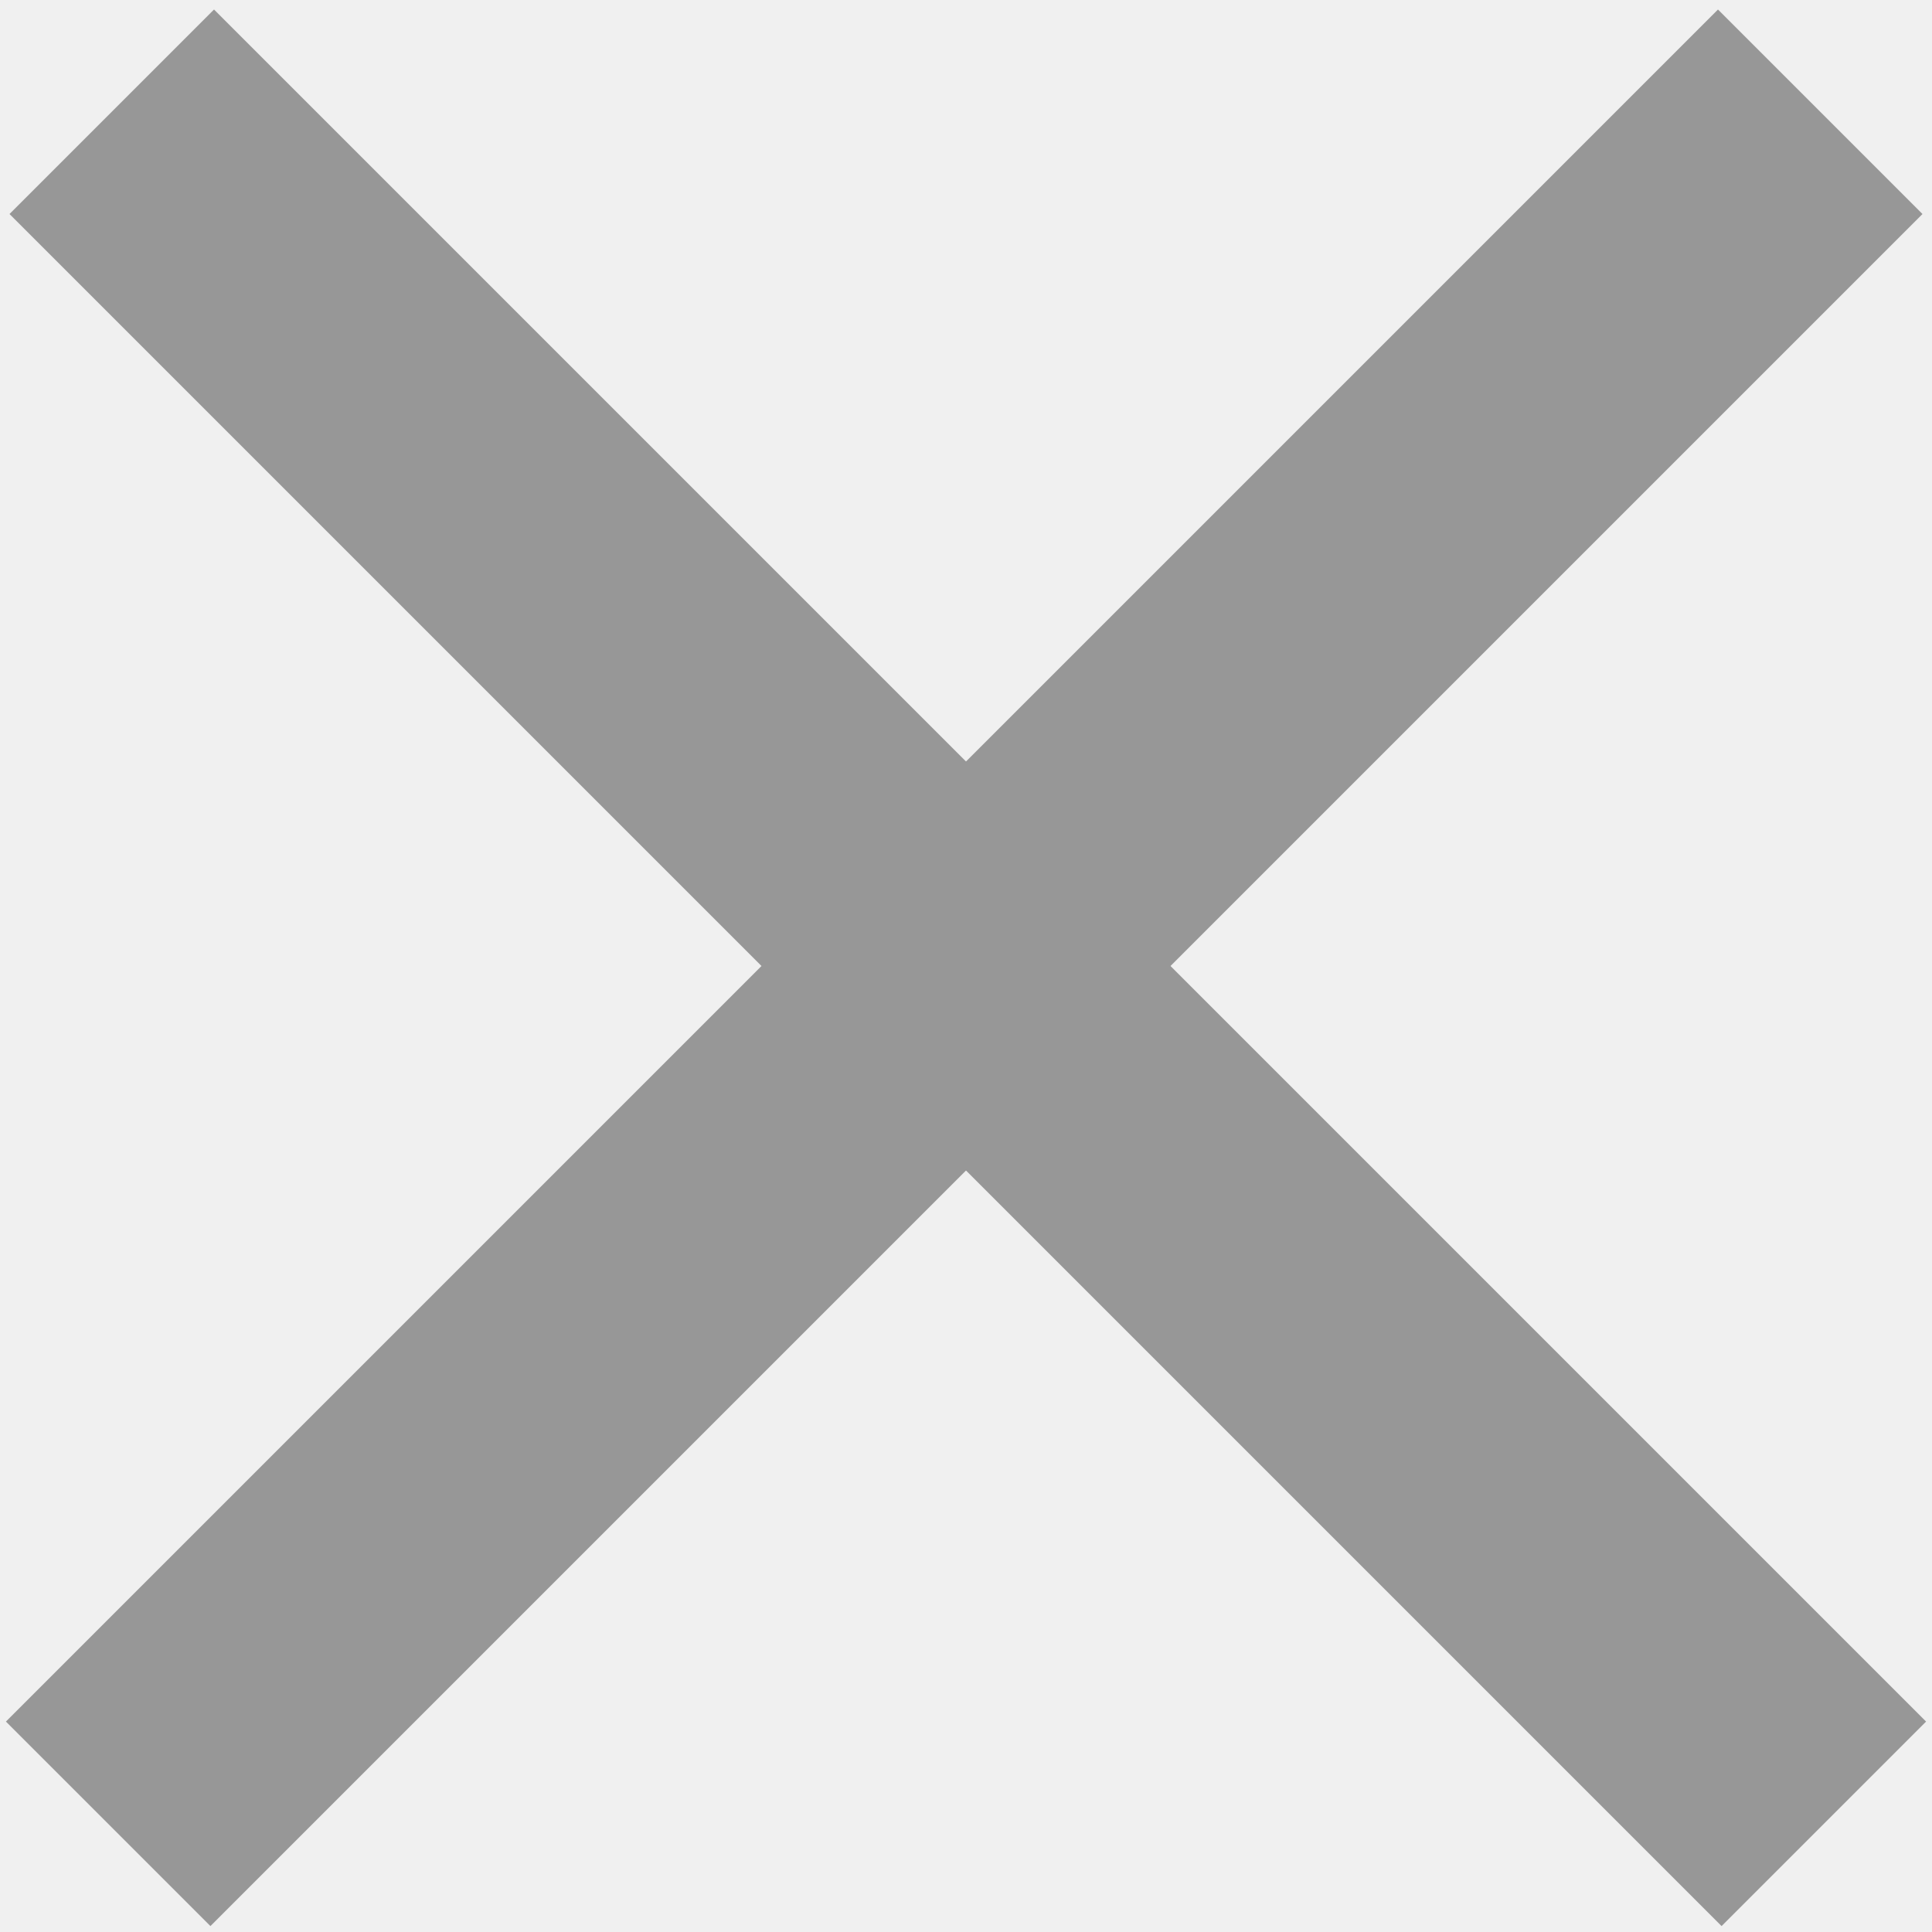
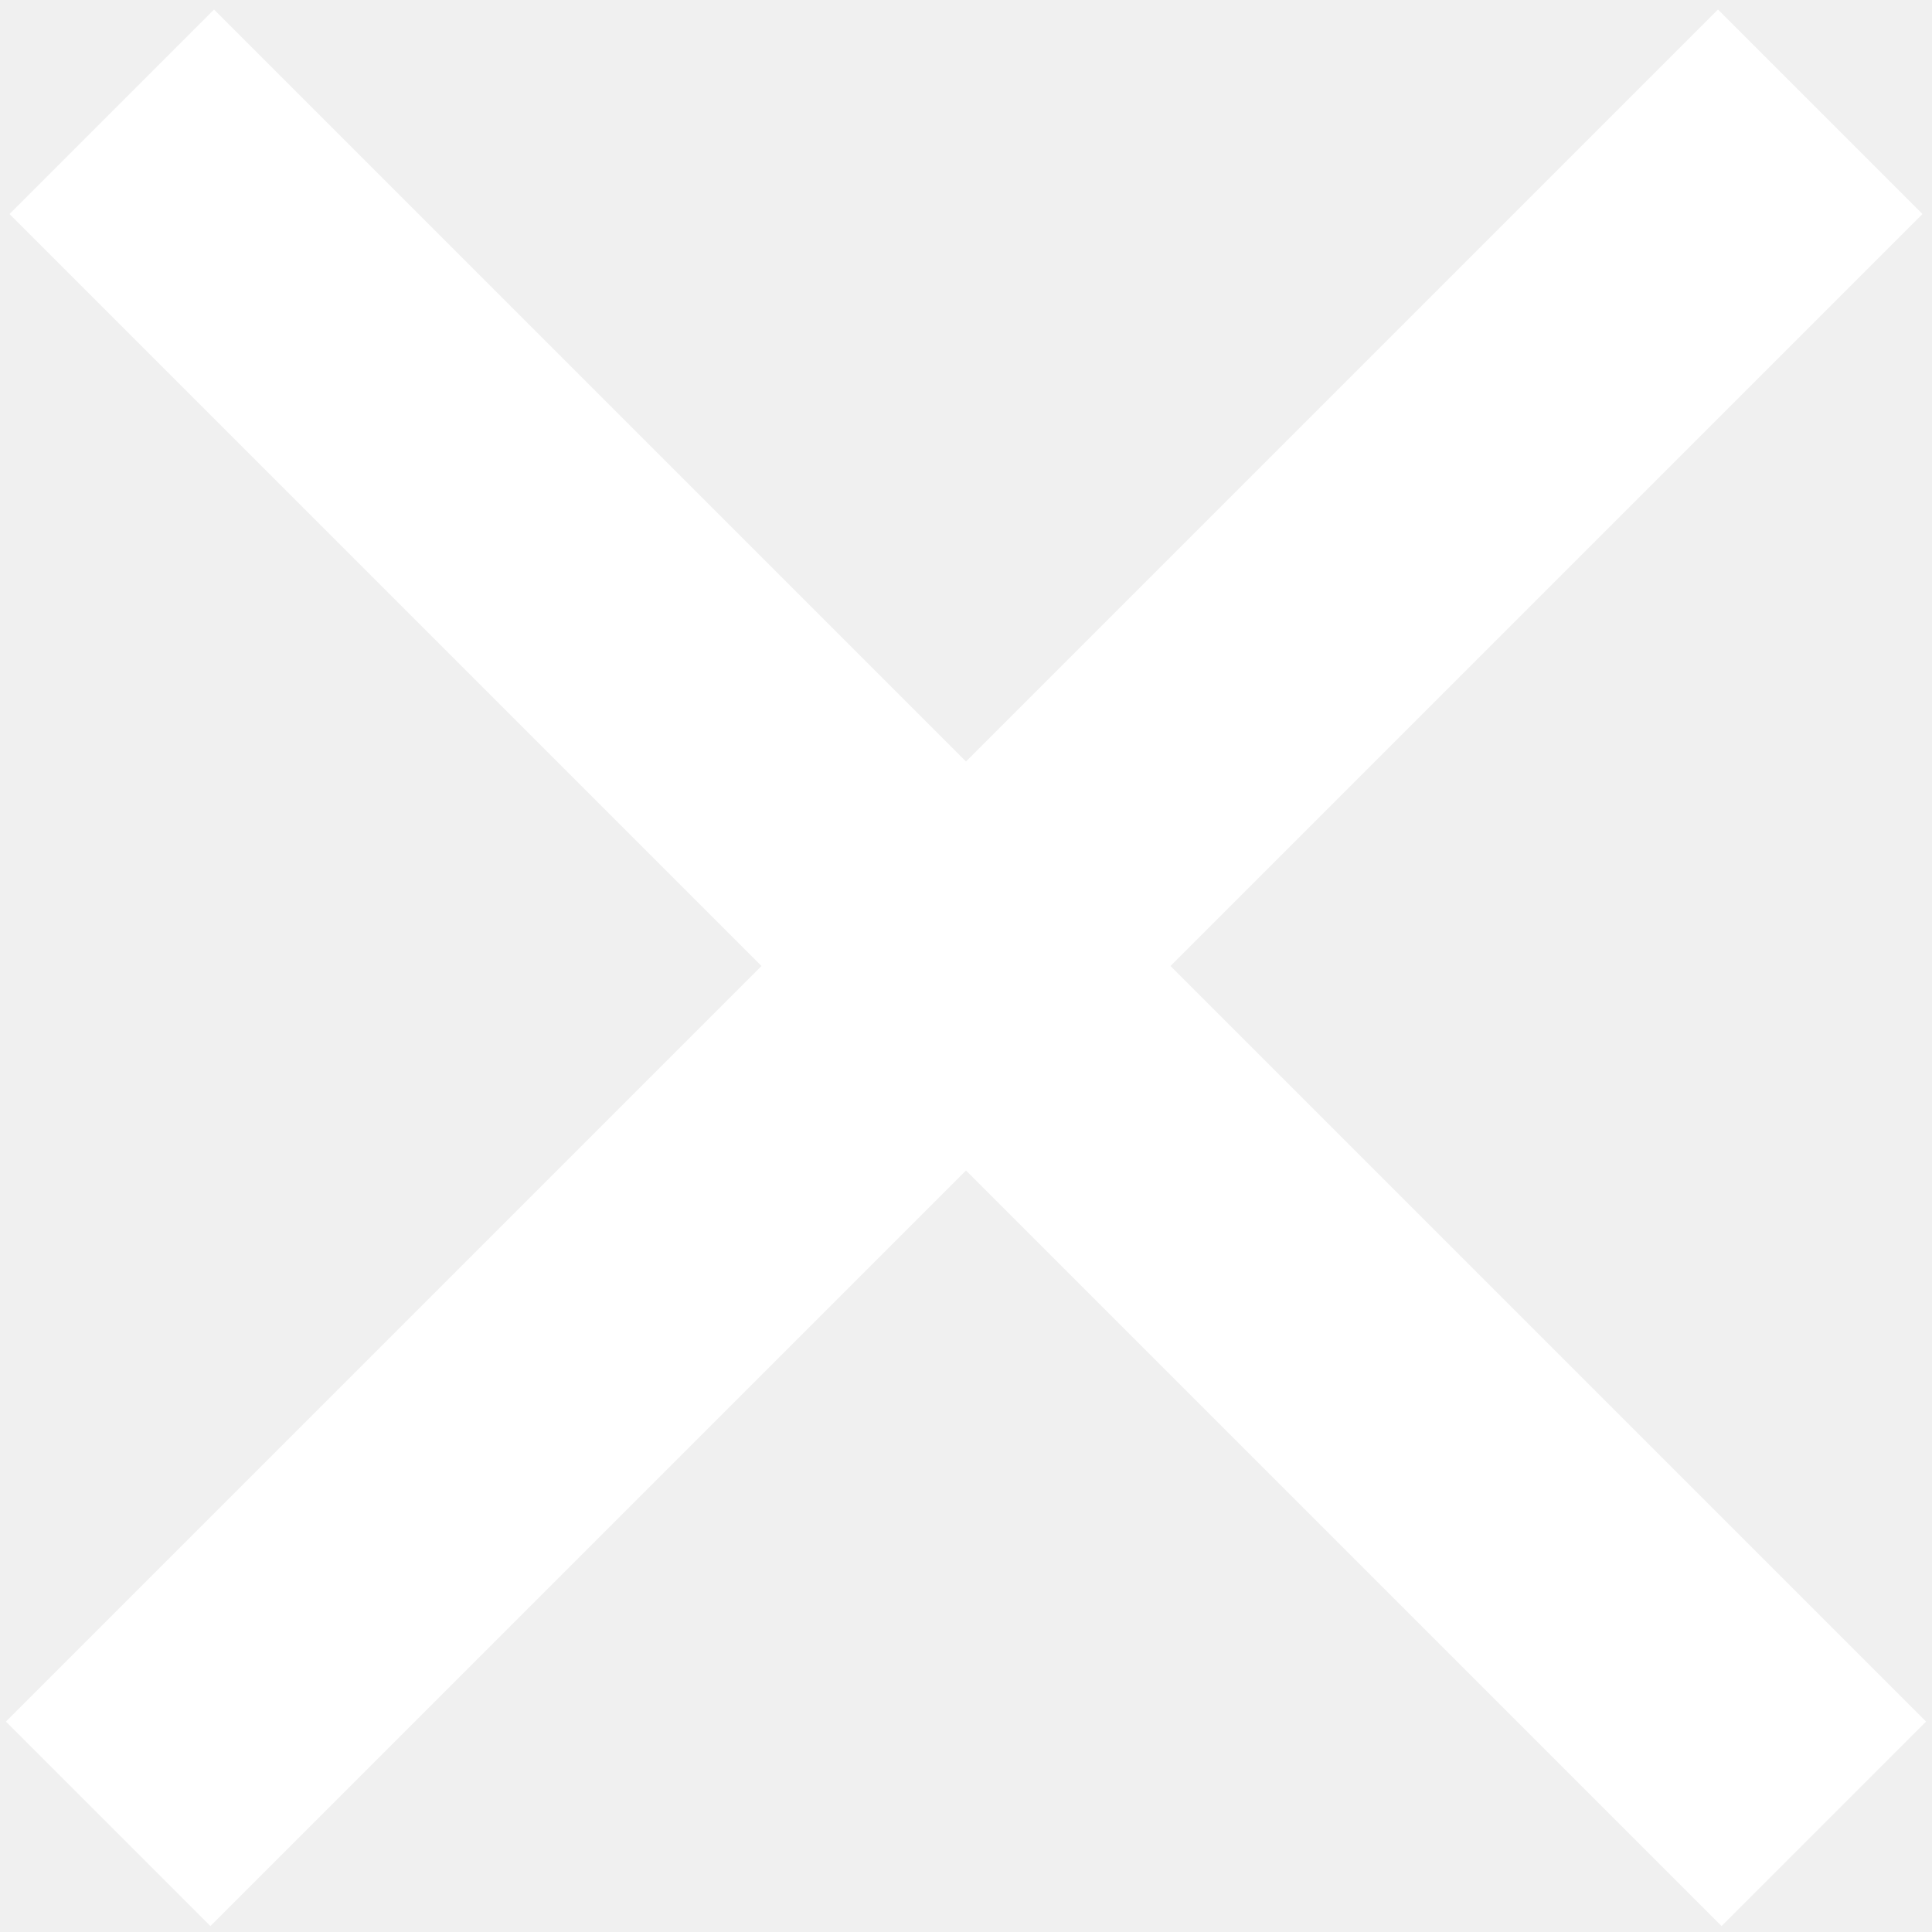
<svg xmlns="http://www.w3.org/2000/svg" width="167px" height="167px" viewBox="0 0 167 167" version="1.1">
  <defs />
  <g id="Icons" stroke="none" stroke-width="1" fill="none" fill-rule="evenodd" stroke-linecap="square">
-     <g id="X" transform="translate(-7, -7)" stroke="#979797" stroke-width="25">
+     <g id="X" transform="translate(-7, -7)" stroke="#FFFFFF" stroke-width="25">
      <g id="Group" transform="translate(25, 25)">
        <path d="M0.5,0.5 L130.811,130.811" id="Line" />
        <path d="M0.5,0.5 L130.811,130.811" id="Line" transform="translate(65.5, 65.5) scale(-1, 1) translate(-65.5, -65.5) " />
      </g>
    </g>
  </g>
</svg>
